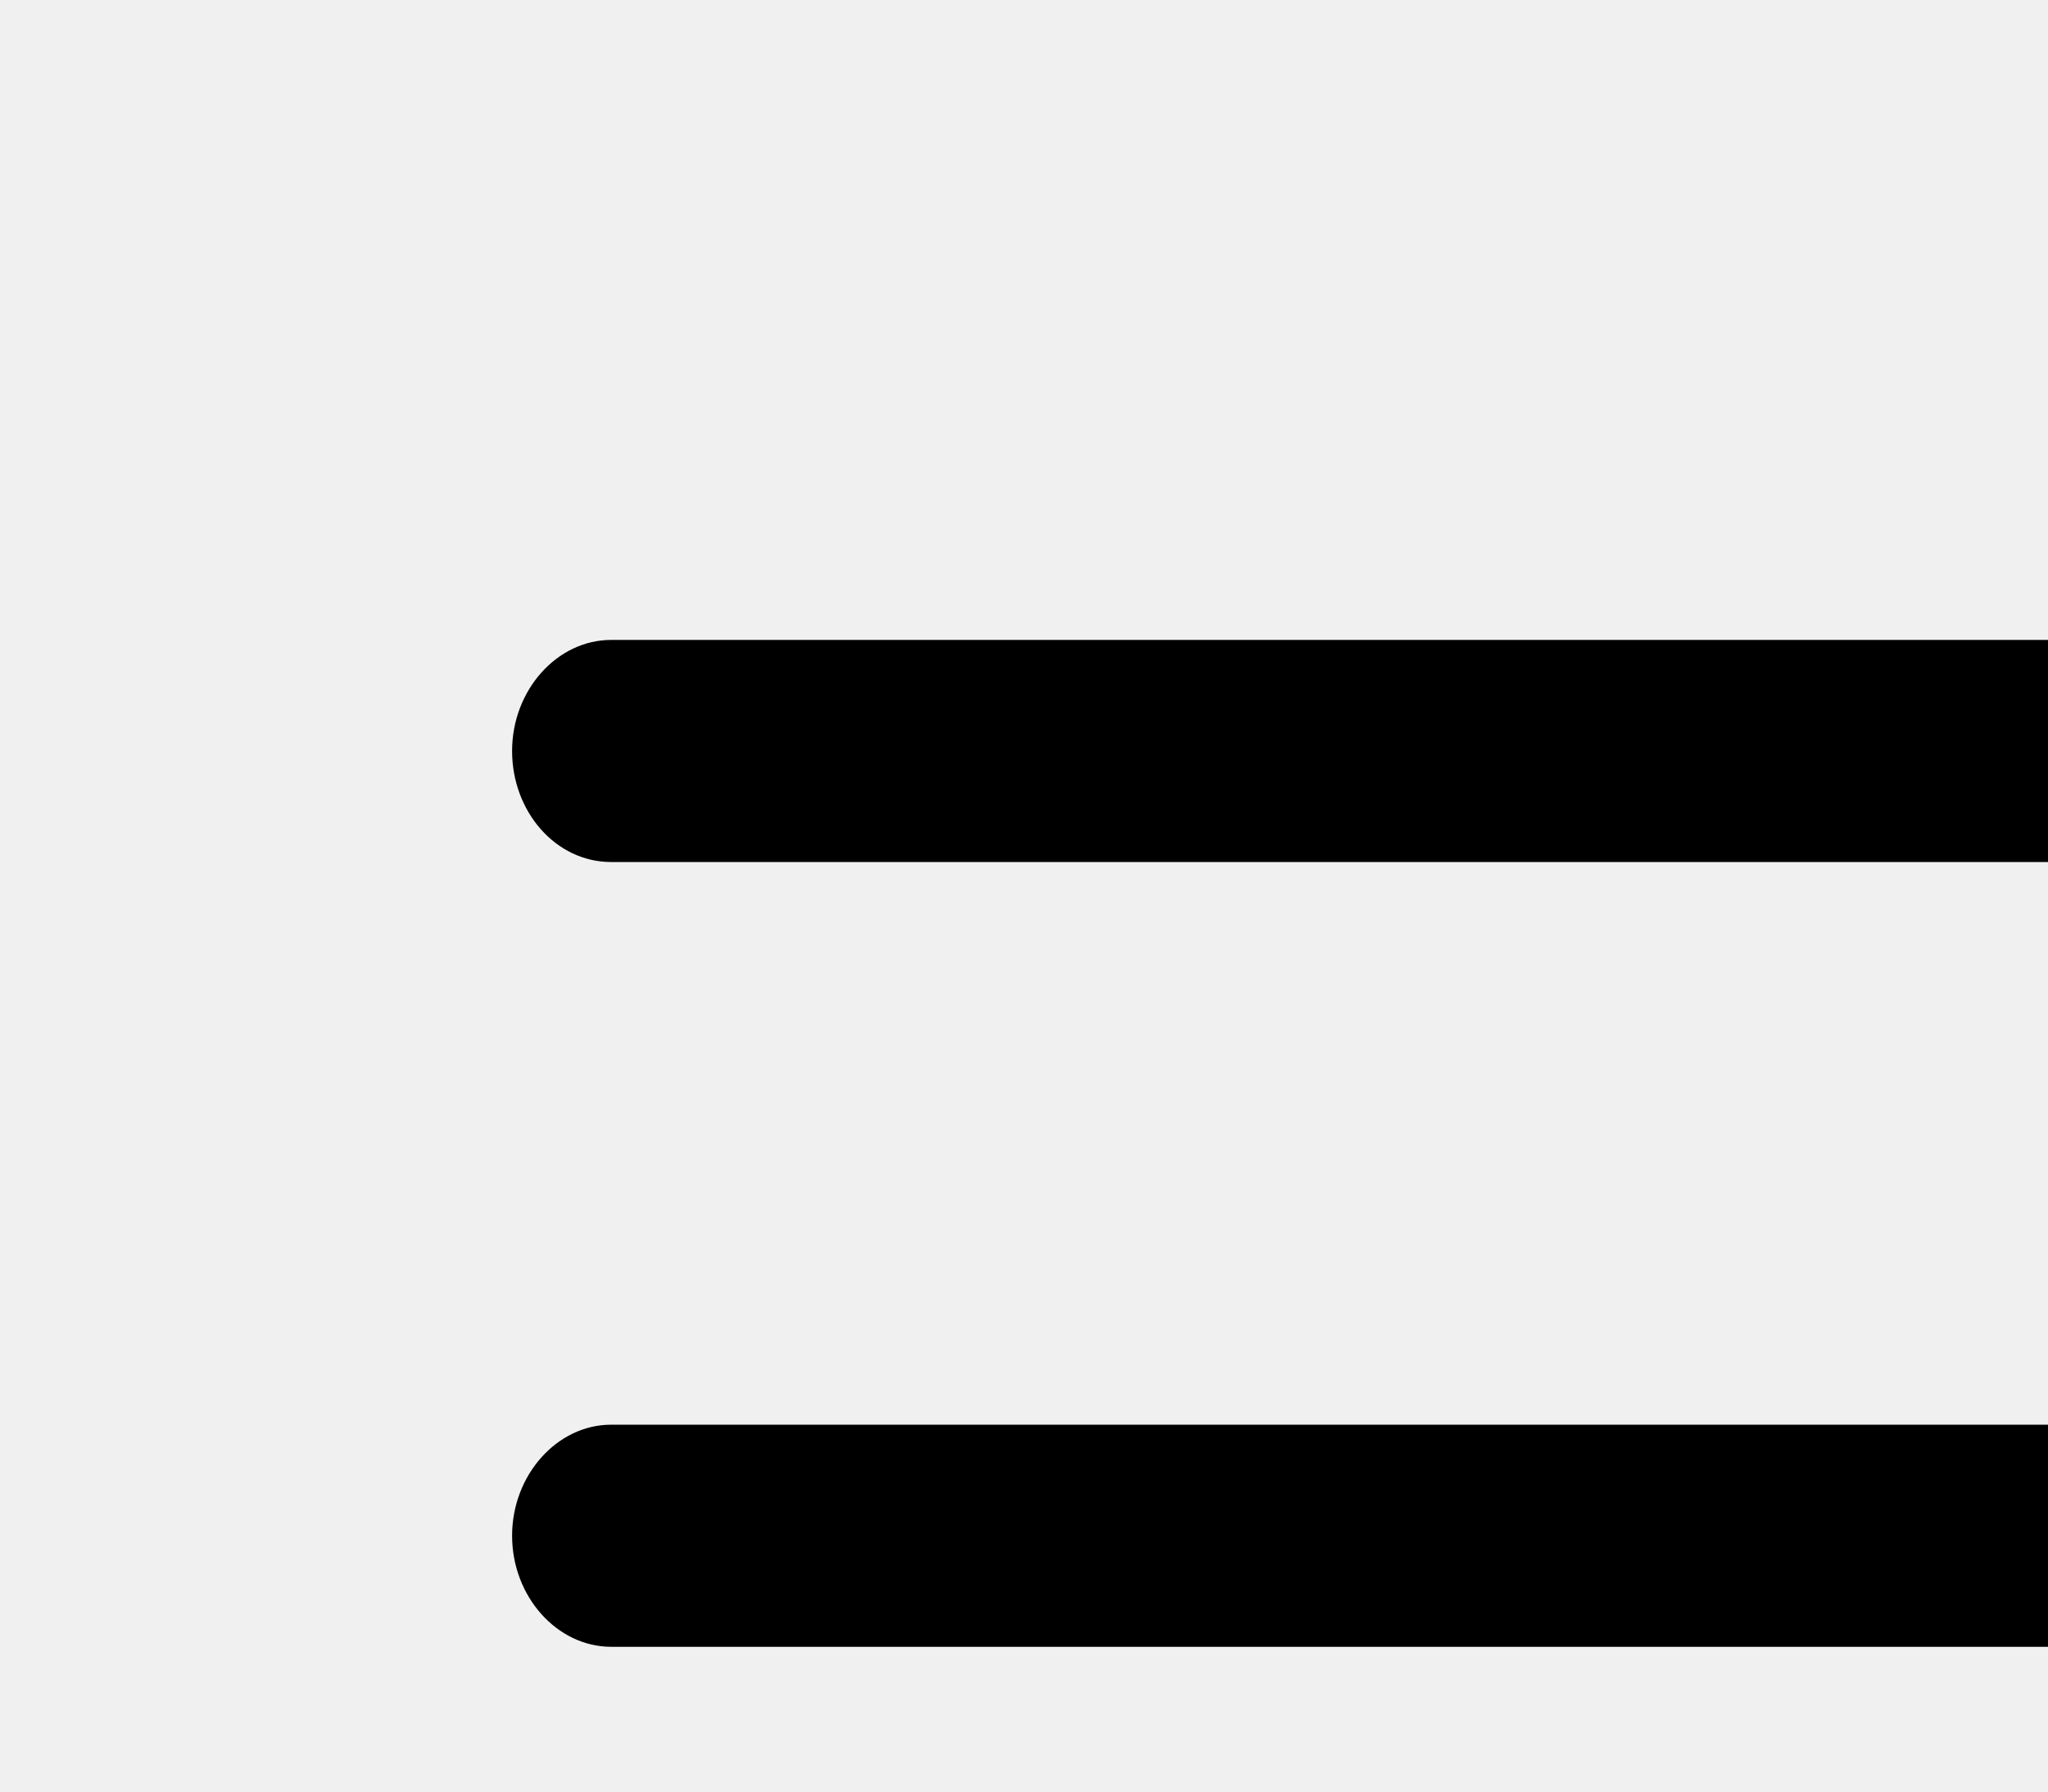
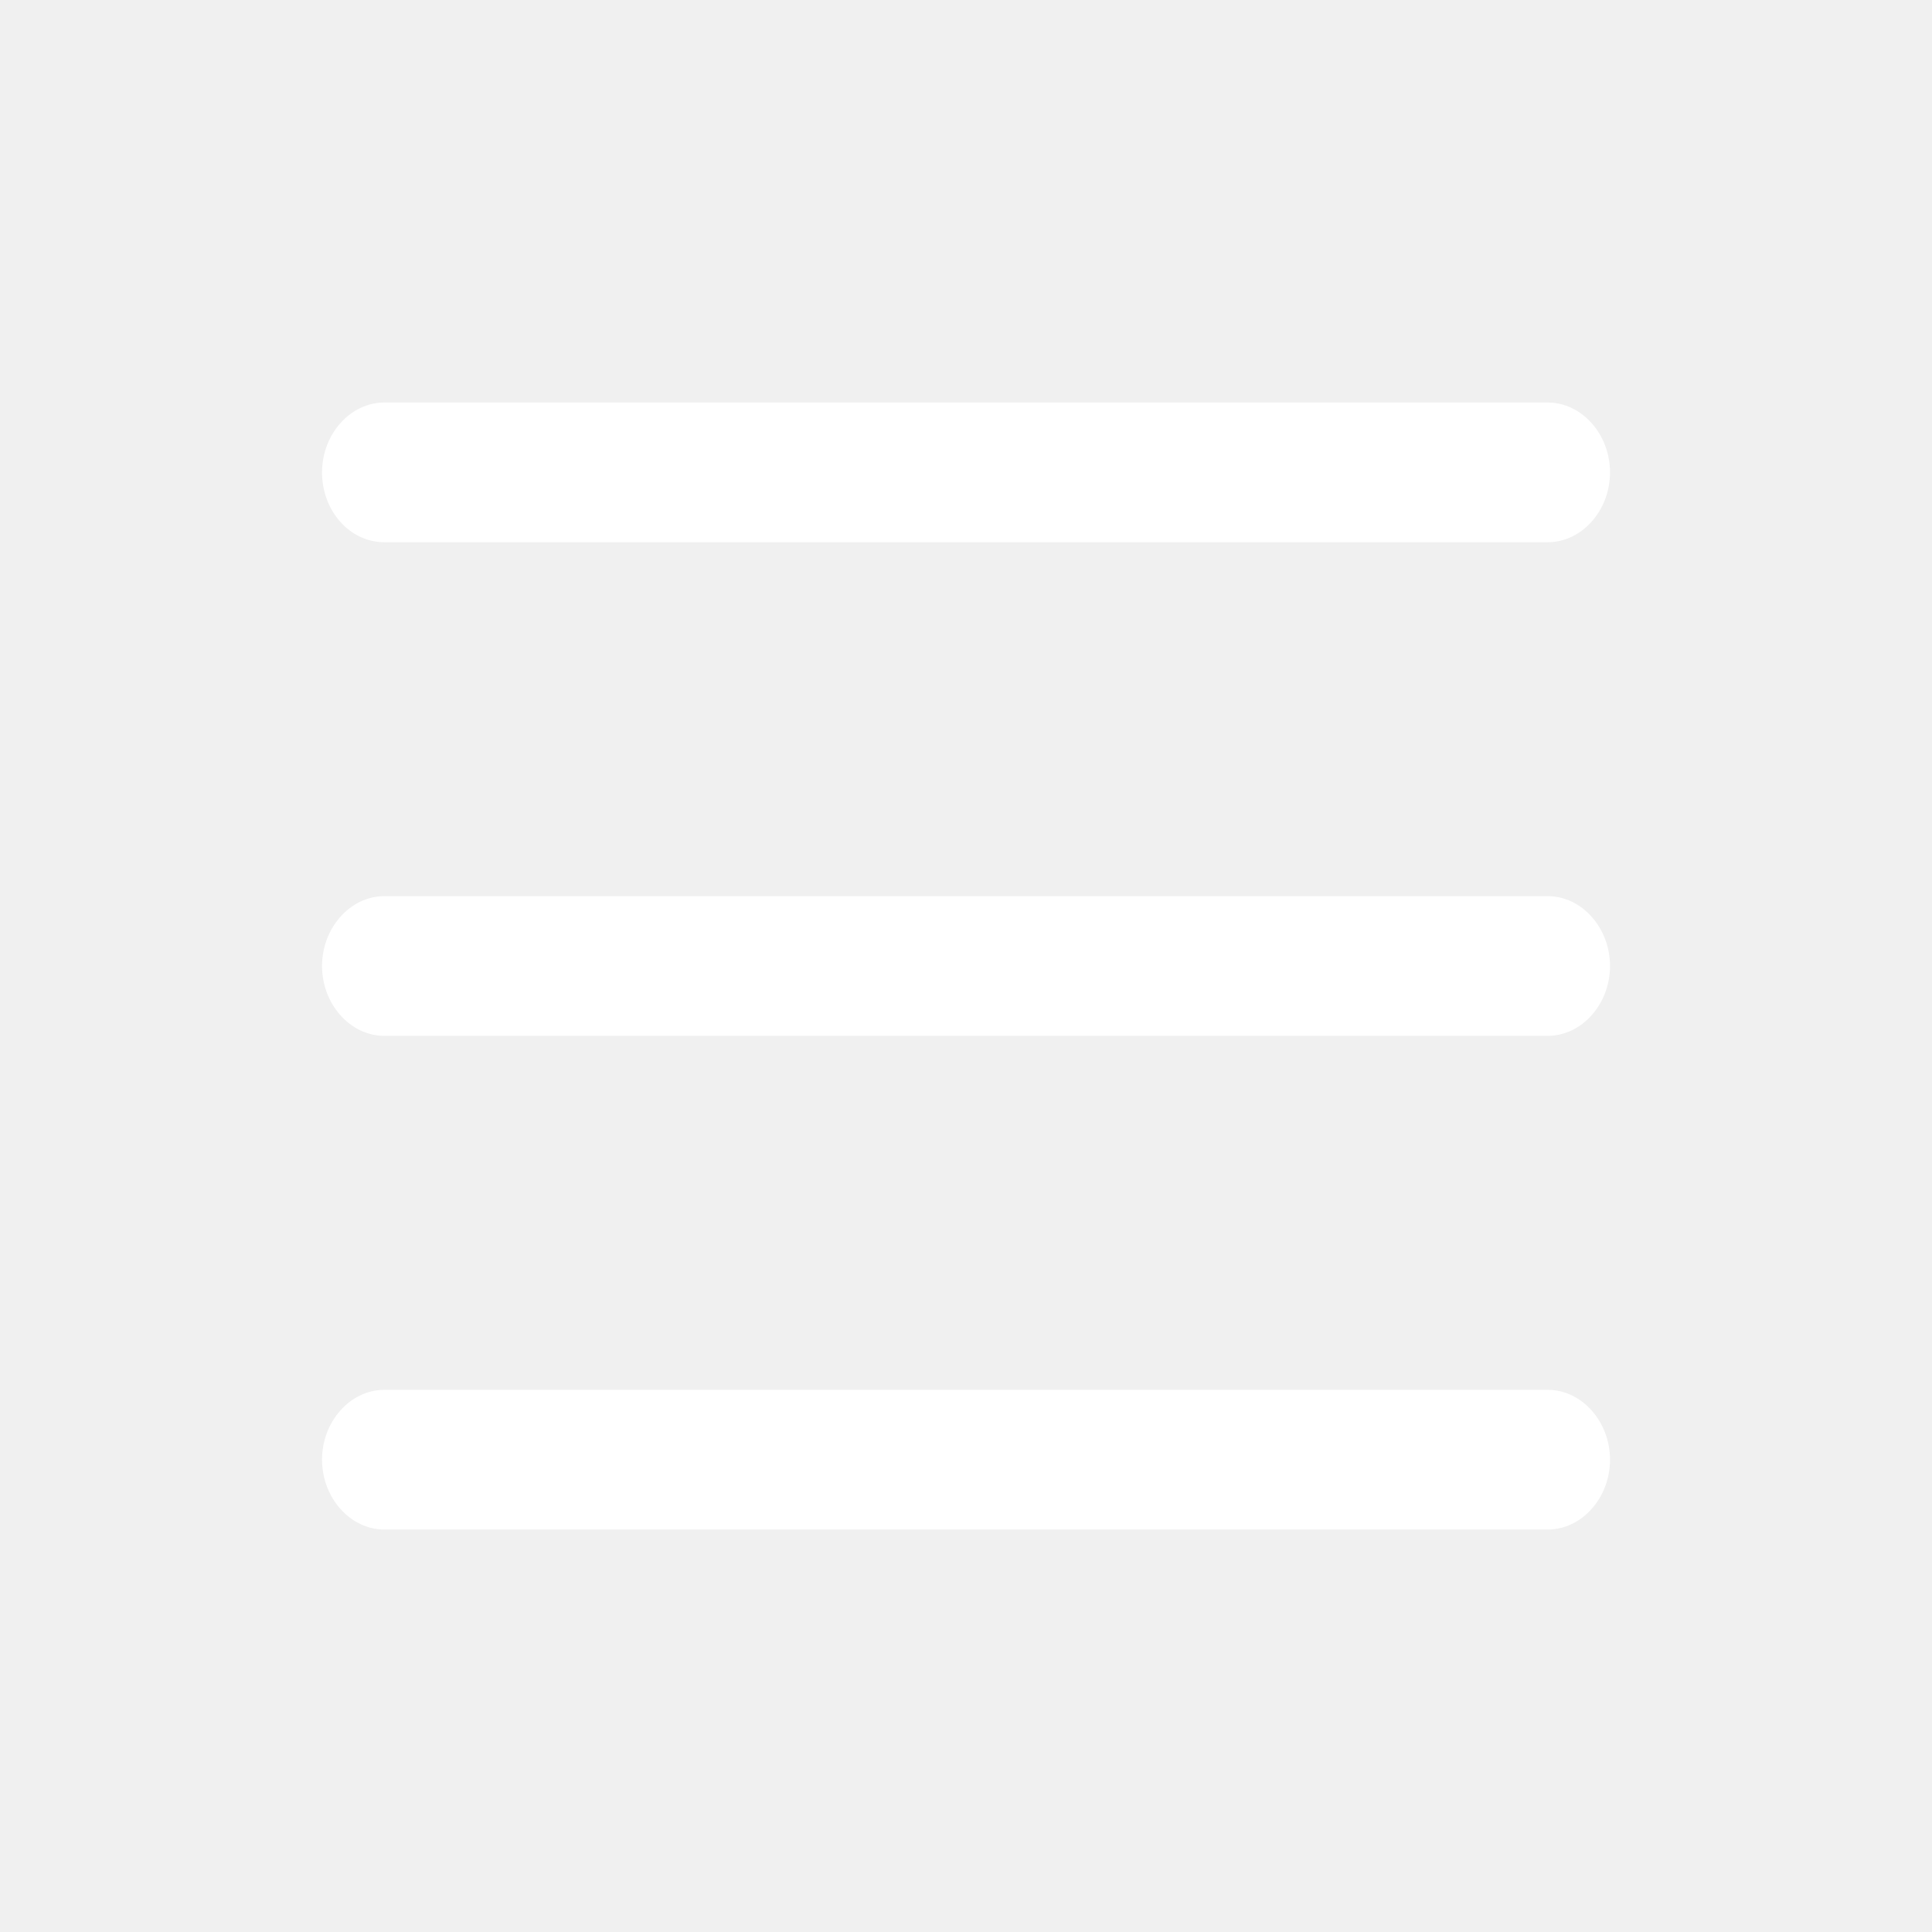
- <svg xmlns="http://www.w3.org/2000/svg" width="100%" height="100%" fill="none">
-   <path fill-rule="evenodd" clip-rule="evenodd" d="M6.366 8.981h19.269c.564 0 1.032-.524 1.032-1.157 0-.632-.468-1.157-1.032-1.157H6.366c-.564 0-1.032.524-1.032 1.157 0 .632.454 1.157 1.032 1.157Zm19.269 14.039H6.366c-.564 0-1.032.524-1.032 1.157 0 .632.468 1.157 1.032 1.157h19.269c.564 0 1.032-.524 1.032-1.157 0-.632-.468-1.157-1.032-1.157ZM6.366 14.843h19.269c.564 0 1.032.524 1.032 1.157 0 .632-.468 1.157-1.032 1.157H6.366c-.564 0-1.032-.524-1.032-1.157 0-.632.468-1.157 1.032-1.157Z" fill="#000" />
+ <svg xmlns="http://www.w3.org/2000/svg" width="32" height="32" fill="none">
+   <path fill-rule="evenodd" clip-rule="evenodd" d="M6.366 8.981h19.269c.564 0 1.032-.524 1.032-1.157 0-.632-.468-1.157-1.032-1.157H6.366c-.564 0-1.032.524-1.032 1.157 0 .632.454 1.157 1.032 1.157Zm19.269 14.039H6.366c-.564 0-1.032.524-1.032 1.157 0 .632.468 1.157 1.032 1.157h19.269c.564 0 1.032-.524 1.032-1.157 0-.632-.468-1.157-1.032-1.157ZM6.366 14.843h19.269c.564 0 1.032.524 1.032 1.157 0 .632-.468 1.157-1.032 1.157H6.366c-.564 0-1.032-.524-1.032-1.157 0-.632.468-1.157 1.032-1.157Z" fill="#fff" />
</svg>
